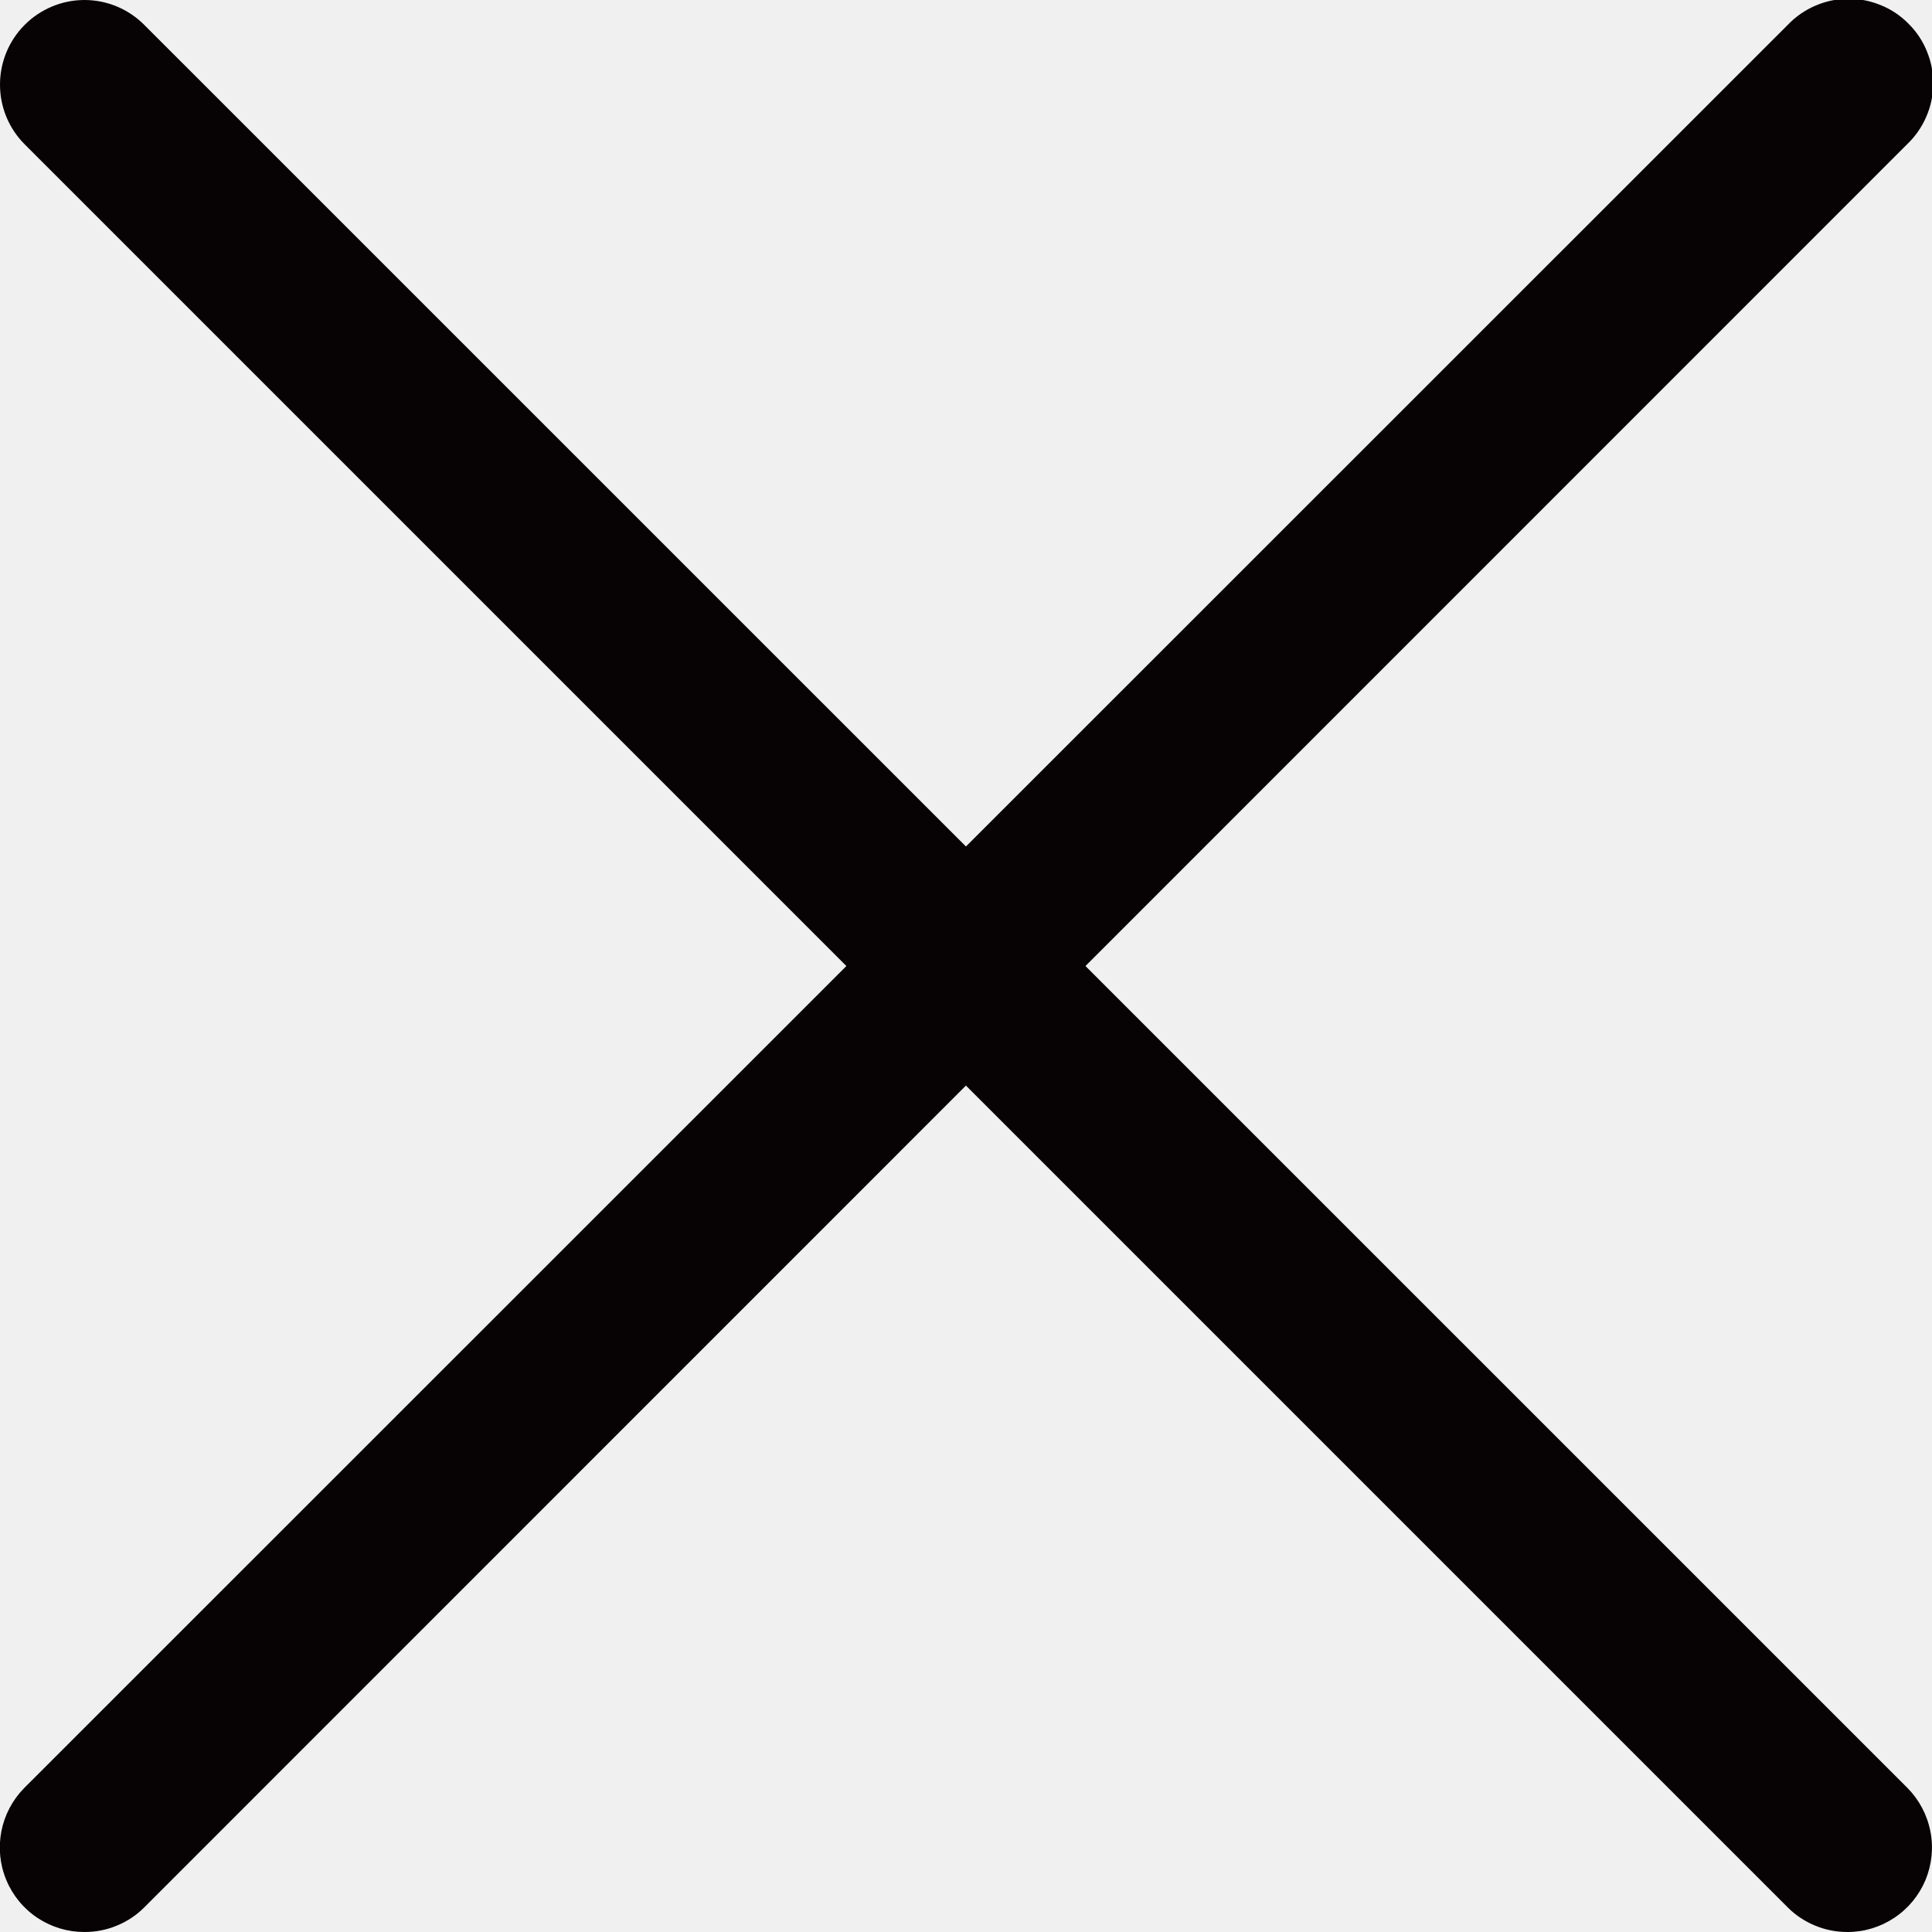
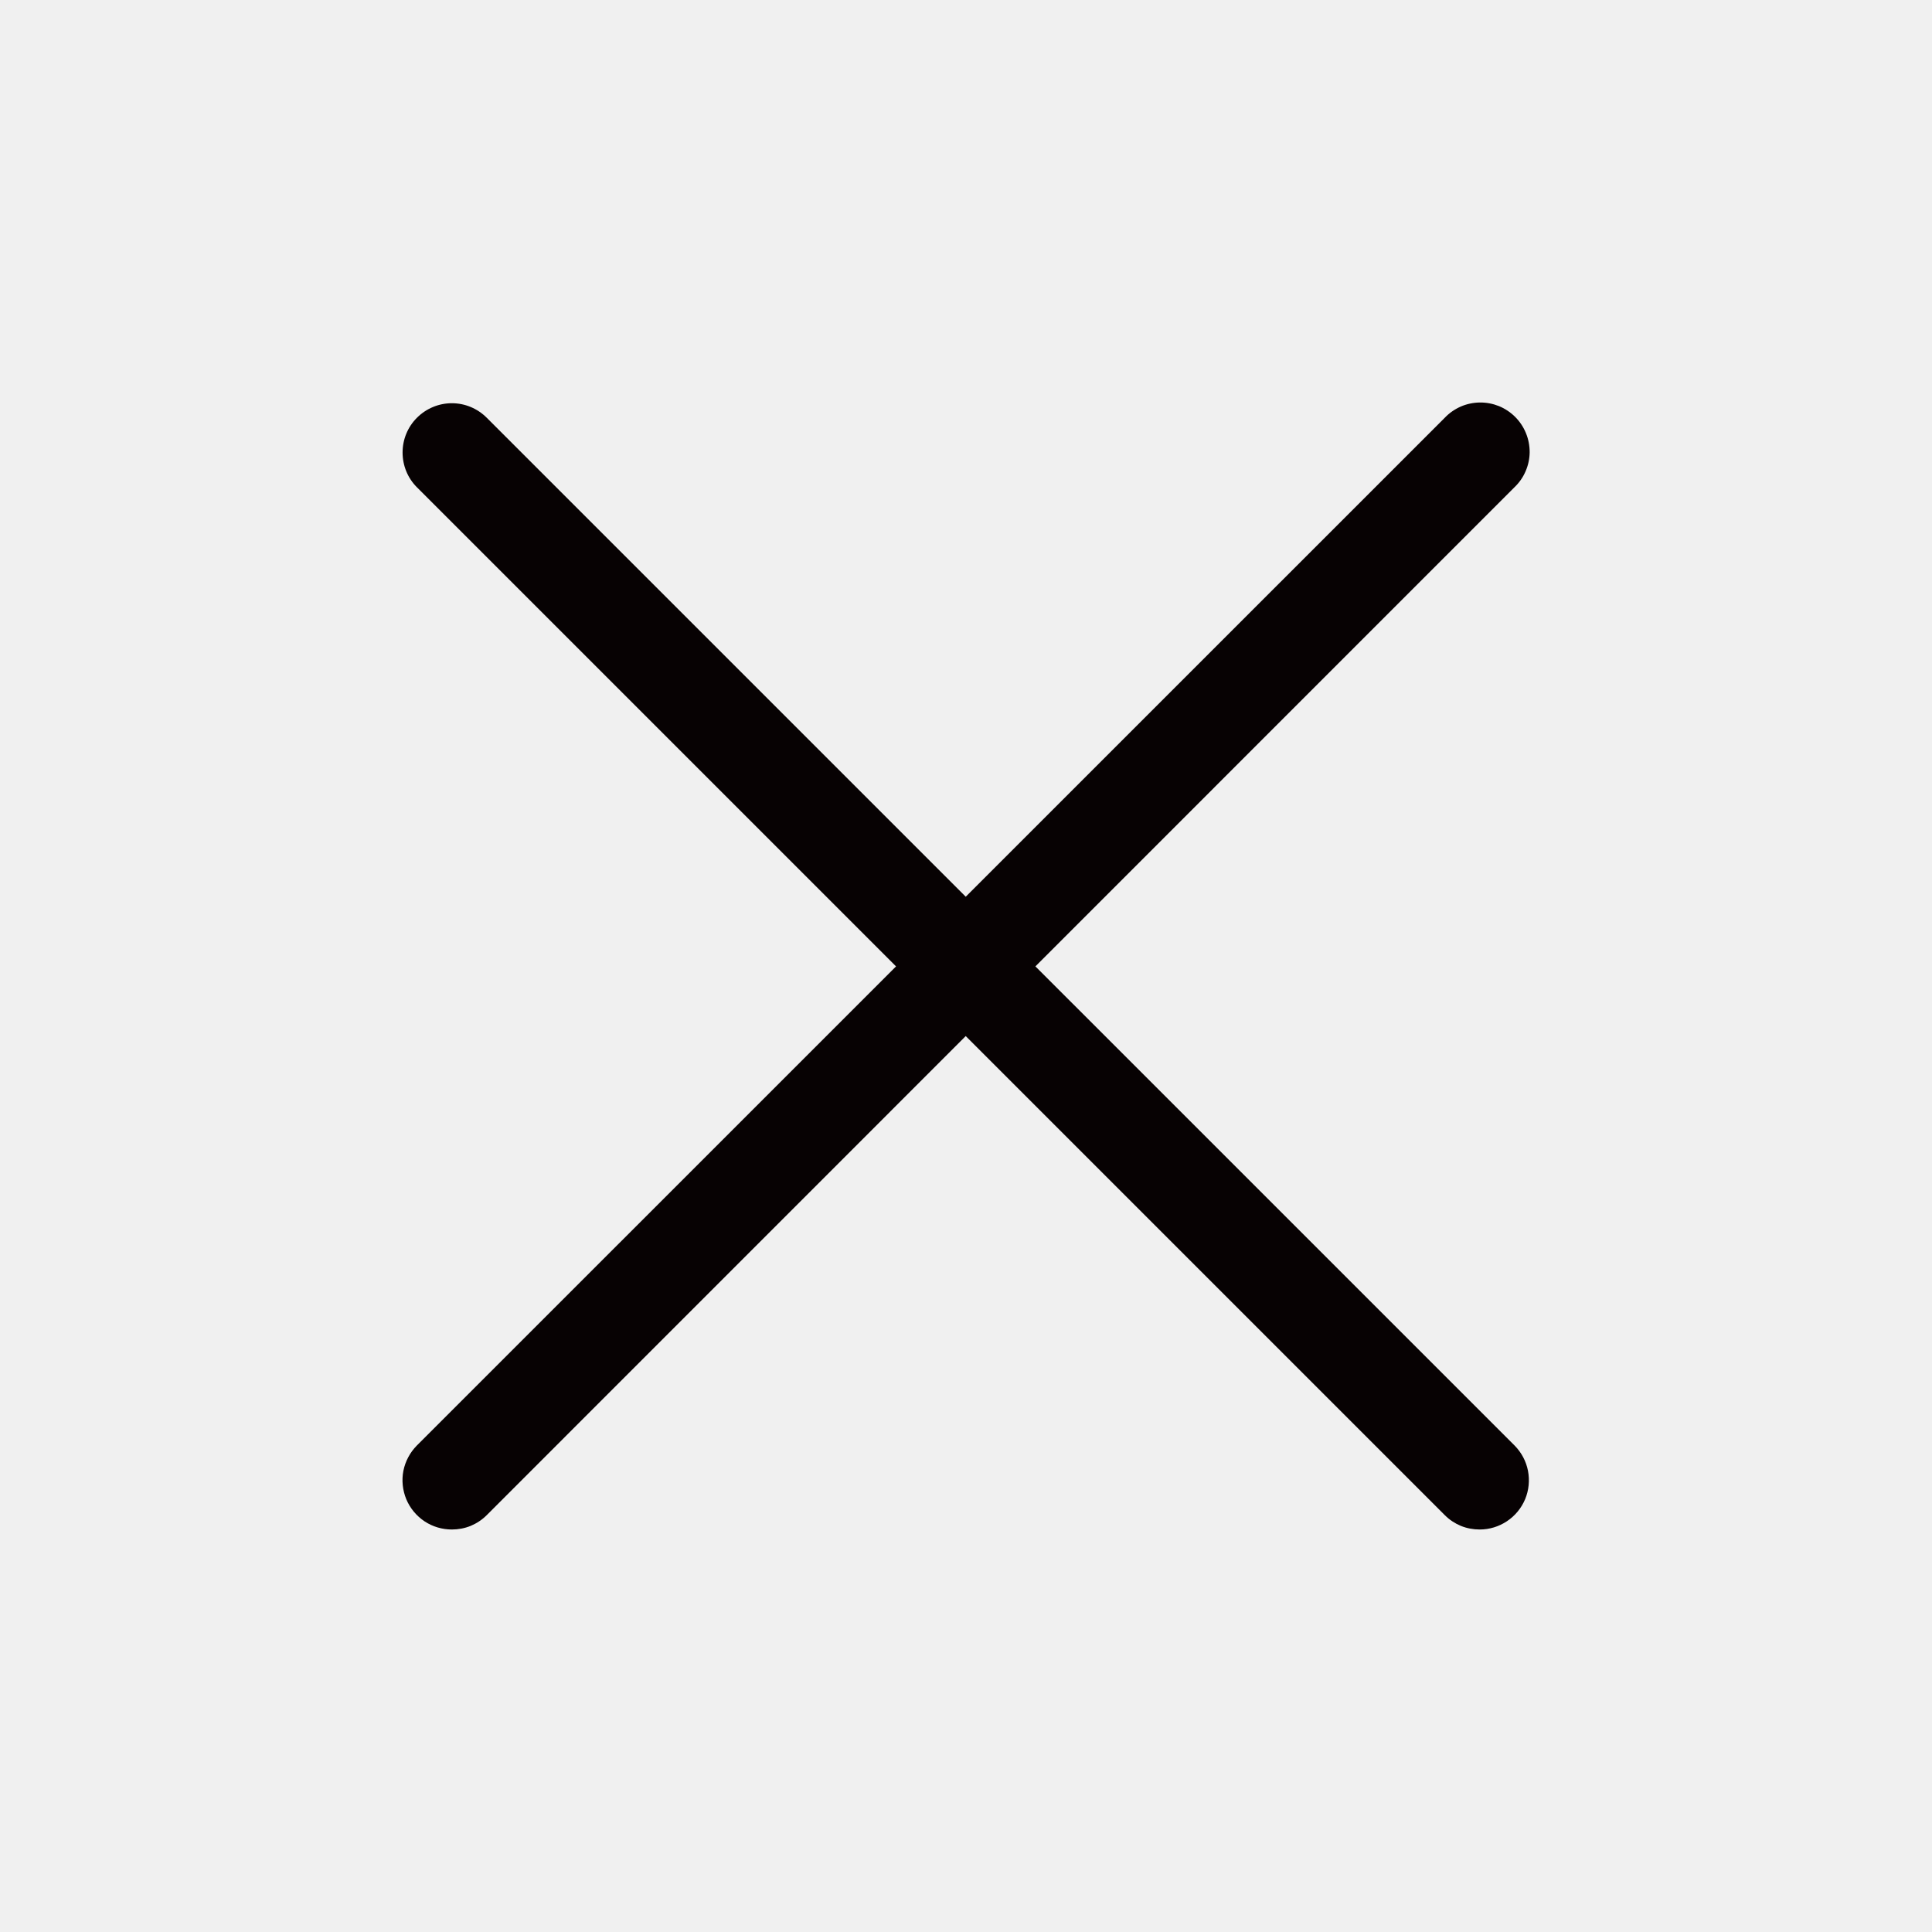
- <svg xmlns="http://www.w3.org/2000/svg" width="14" height="14" viewBox="0 0 14 14" fill="none">
-   <g clip-path="url(#clip0_423_18111)">
-     <path d="M0.612 14C0.491 14 0.373 13.965 0.272 13.898C0.171 13.831 0.092 13.735 0.046 13.624C-0.001 13.512 -0.013 13.389 0.01 13.27C0.033 13.152 0.091 13.042 0.176 12.956L12.955 0.18C13.011 0.121 13.079 0.074 13.153 0.042C13.228 0.009 13.309 -0.008 13.39 -0.009C13.472 -0.01 13.552 0.006 13.628 0.037C13.703 0.067 13.772 0.113 13.829 0.171C13.887 0.228 13.933 0.297 13.963 0.372C13.994 0.448 14.01 0.528 14.009 0.61C14.008 0.691 13.991 0.772 13.958 0.847C13.926 0.921 13.879 0.989 13.82 1.045L1.044 13.823C0.988 13.879 0.92 13.924 0.846 13.954C0.772 13.985 0.692 14 0.612 14Z" fill="#070203" />
-     <path d="M13.388 14C13.308 14 13.228 13.985 13.154 13.954C13.08 13.924 13.012 13.879 12.956 13.823L0.179 1.046C0.064 0.931 -0 0.776 -0 0.613C-0 0.451 0.064 0.295 0.179 0.18C0.294 0.065 0.45 0 0.612 0C0.775 0 0.93 0.065 1.045 0.18L13.822 12.956C13.907 13.042 13.965 13.151 13.988 13.27C14.012 13.388 13.999 13.511 13.953 13.623C13.906 13.735 13.828 13.83 13.727 13.897C13.627 13.964 13.509 14 13.388 14Z" fill="#070203" />
-   </g>
-   <defs>
-     <clipPath id="clip0_423_18111">
-       <rect width="14" height="14" fill="white" />
-     </clipPath>
-   </defs>
+ <svg xmlns="http://www.w3.org/2000/svg" width="24" height="24" viewBox="0 0 24 24" fill="none">
+   <path d="M5.613 19C5.492 19 5.374 18.965 5.273 18.898C5.173 18.831 5.094 18.736 5.047 18.624C5.001 18.512 4.988 18.389 5.011 18.271C5.035 18.152 5.093 18.043 5.178 17.957L17.948 5.189C18.004 5.13 18.072 5.083 18.147 5.05C18.221 5.018 18.302 5.001 18.383 5C18.465 4.999 18.546 5.015 18.621 5.045C18.696 5.076 18.765 5.122 18.822 5.179C18.88 5.237 18.925 5.305 18.956 5.381C18.987 5.456 19.002 5.537 19.002 5.618C19.001 5.7 18.984 5.78 18.951 5.855C18.919 5.93 18.872 5.997 18.813 6.053L6.045 18.823C5.989 18.879 5.921 18.924 5.847 18.955C5.773 18.985 5.693 19 5.613 19Z" fill="#070203" />
+   <path d="M18.381 19C18.301 19 18.221 18.985 18.147 18.955C18.073 18.924 18.006 18.88 17.949 18.823L5.18 6.054C5.065 5.94 5.001 5.784 5.001 5.621C5.001 5.459 5.065 5.303 5.18 5.189C5.295 5.074 5.451 5.009 5.613 5.009C5.776 5.009 5.931 5.074 6.046 5.189L18.815 17.957C18.9 18.043 18.958 18.152 18.981 18.27C19.004 18.389 18.992 18.512 18.946 18.623C18.899 18.735 18.821 18.83 18.72 18.897C18.62 18.964 18.502 19 18.381 19Z" fill="#070203" />
</svg>
